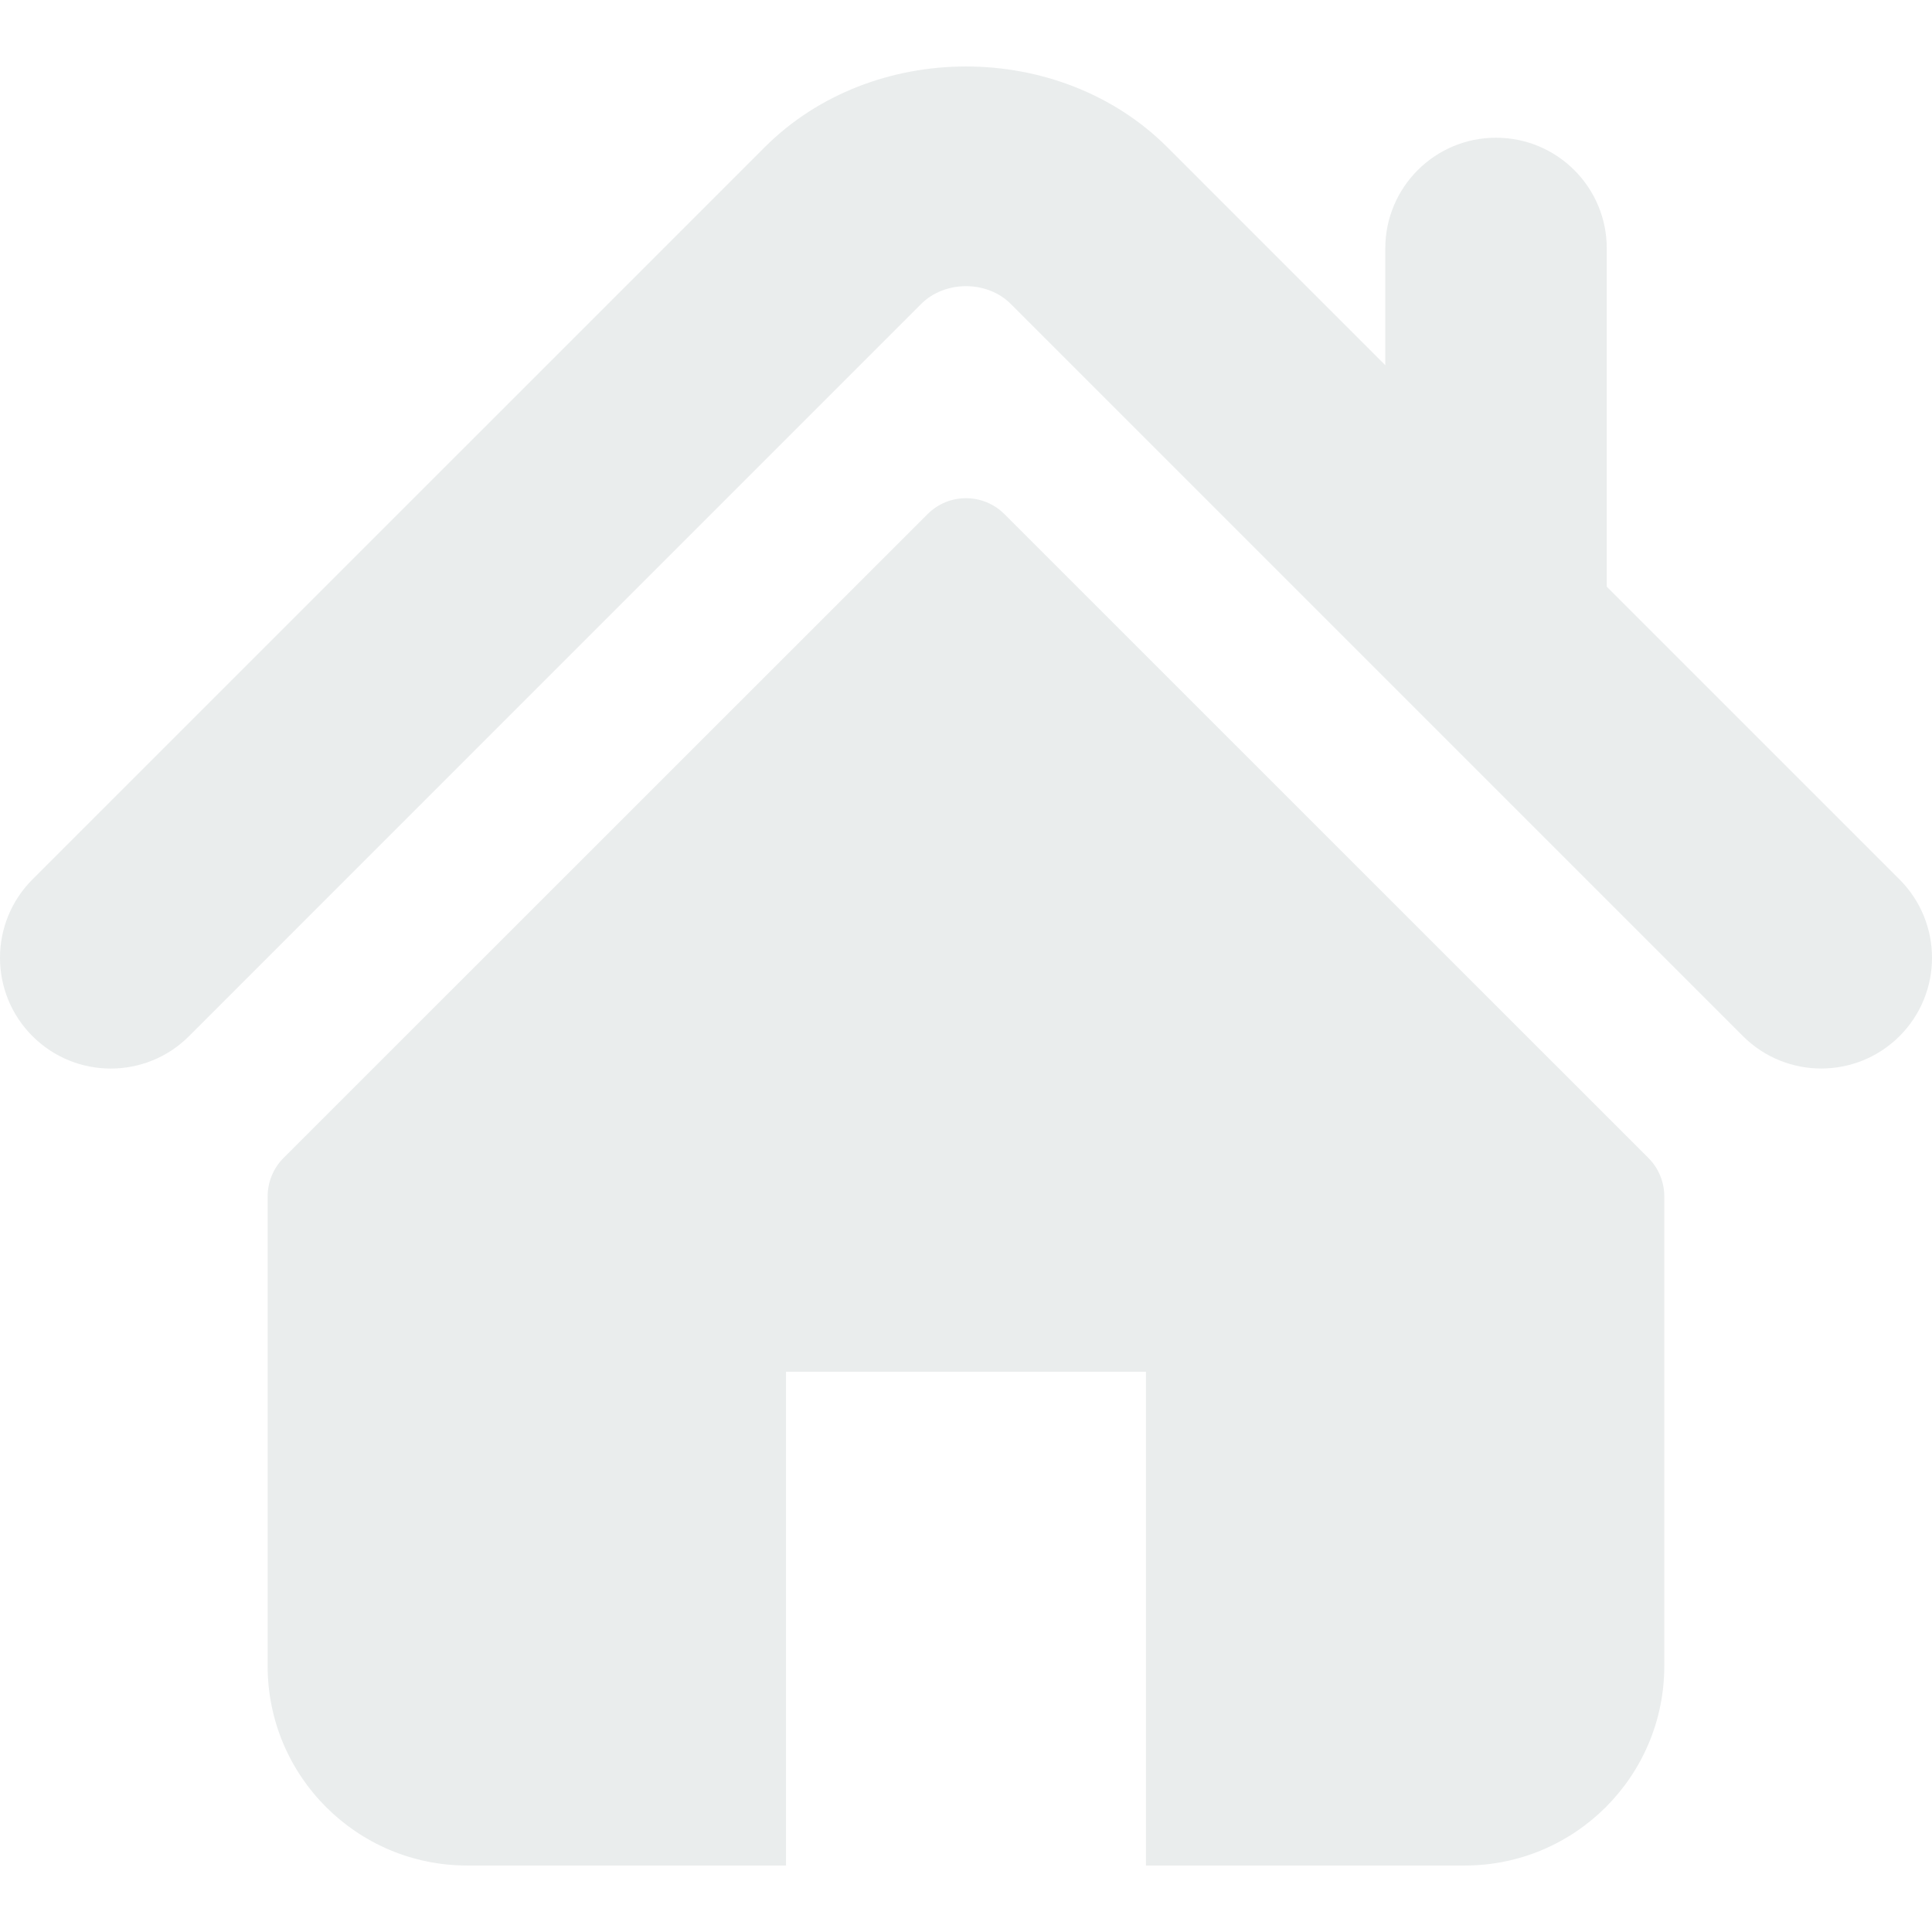
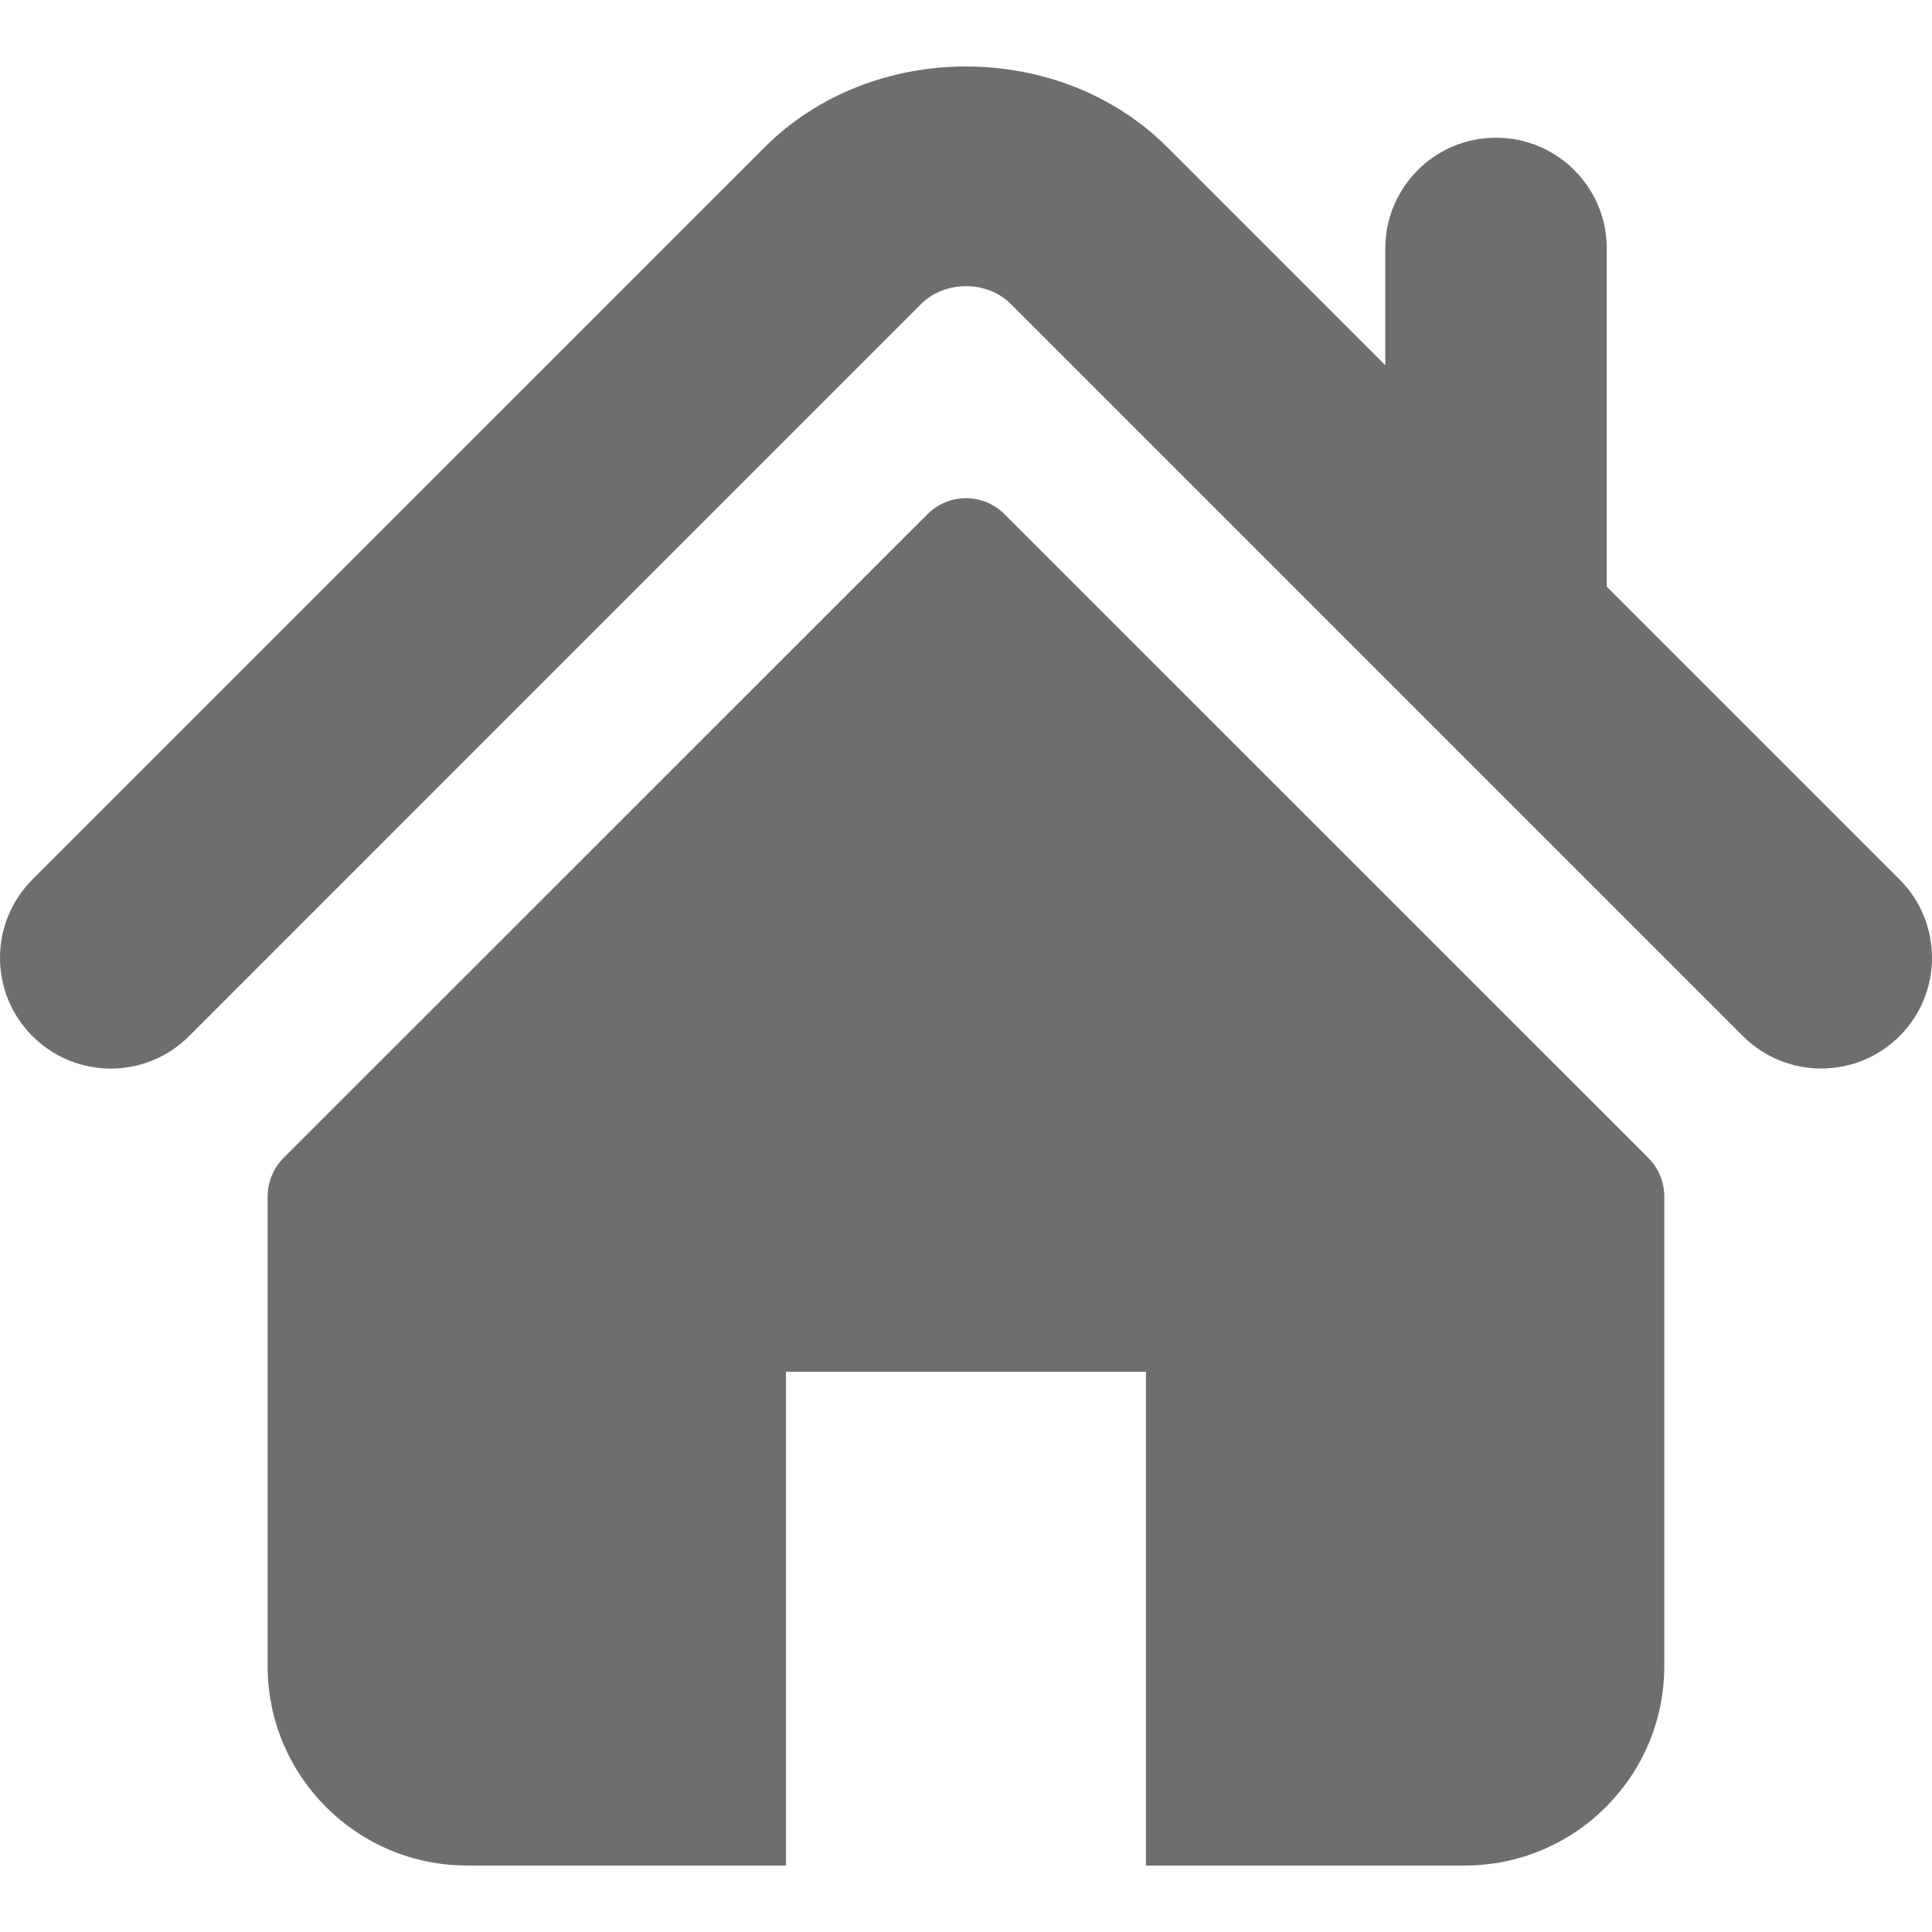
- <svg xmlns="http://www.w3.org/2000/svg" fill="#EAEDED" version="1.1" id="Capa_1" width="800px" height="800px" viewBox="0 0 495.398 495.398" xml:space="preserve">
+ <svg xmlns="http://www.w3.org/2000/svg" fill="#6E6E6E" version="1.1" id="Capa_1" width="800px" height="800px" viewBox="0 0 495.398 495.398" xml:space="preserve">
  <g>
    <g>
      <g>
        <path d="M487.083,225.514l-75.08-75.08V63.704c0-15.682-12.708-28.391-28.413-28.391c-15.669,0-28.377,12.709-28.377,28.391     v29.941L299.31,37.74c-27.639-27.624-75.694-27.575-103.27,0.05L8.312,225.514c-11.082,11.104-11.082,29.071,0,40.158     c11.087,11.101,29.089,11.101,40.172,0l187.71-187.729c6.115-6.083,16.893-6.083,22.976-0.018l187.742,187.747     c5.567,5.551,12.825,8.312,20.081,8.312c7.271,0,14.541-2.764,20.091-8.312C498.17,254.586,498.17,236.619,487.083,225.514z" />
        <path d="M257.561,131.836c-5.454-5.451-14.285-5.451-19.723,0L72.712,296.913c-2.607,2.606-4.085,6.164-4.085,9.877v120.401     c0,28.253,22.908,51.16,51.16,51.16h81.754v-126.61h92.299v126.61h81.755c28.251,0,51.159-22.907,51.159-51.159V306.79     c0-3.713-1.465-7.271-4.085-9.877L257.561,131.836z" />
      </g>
    </g>
  </g>
</svg>
